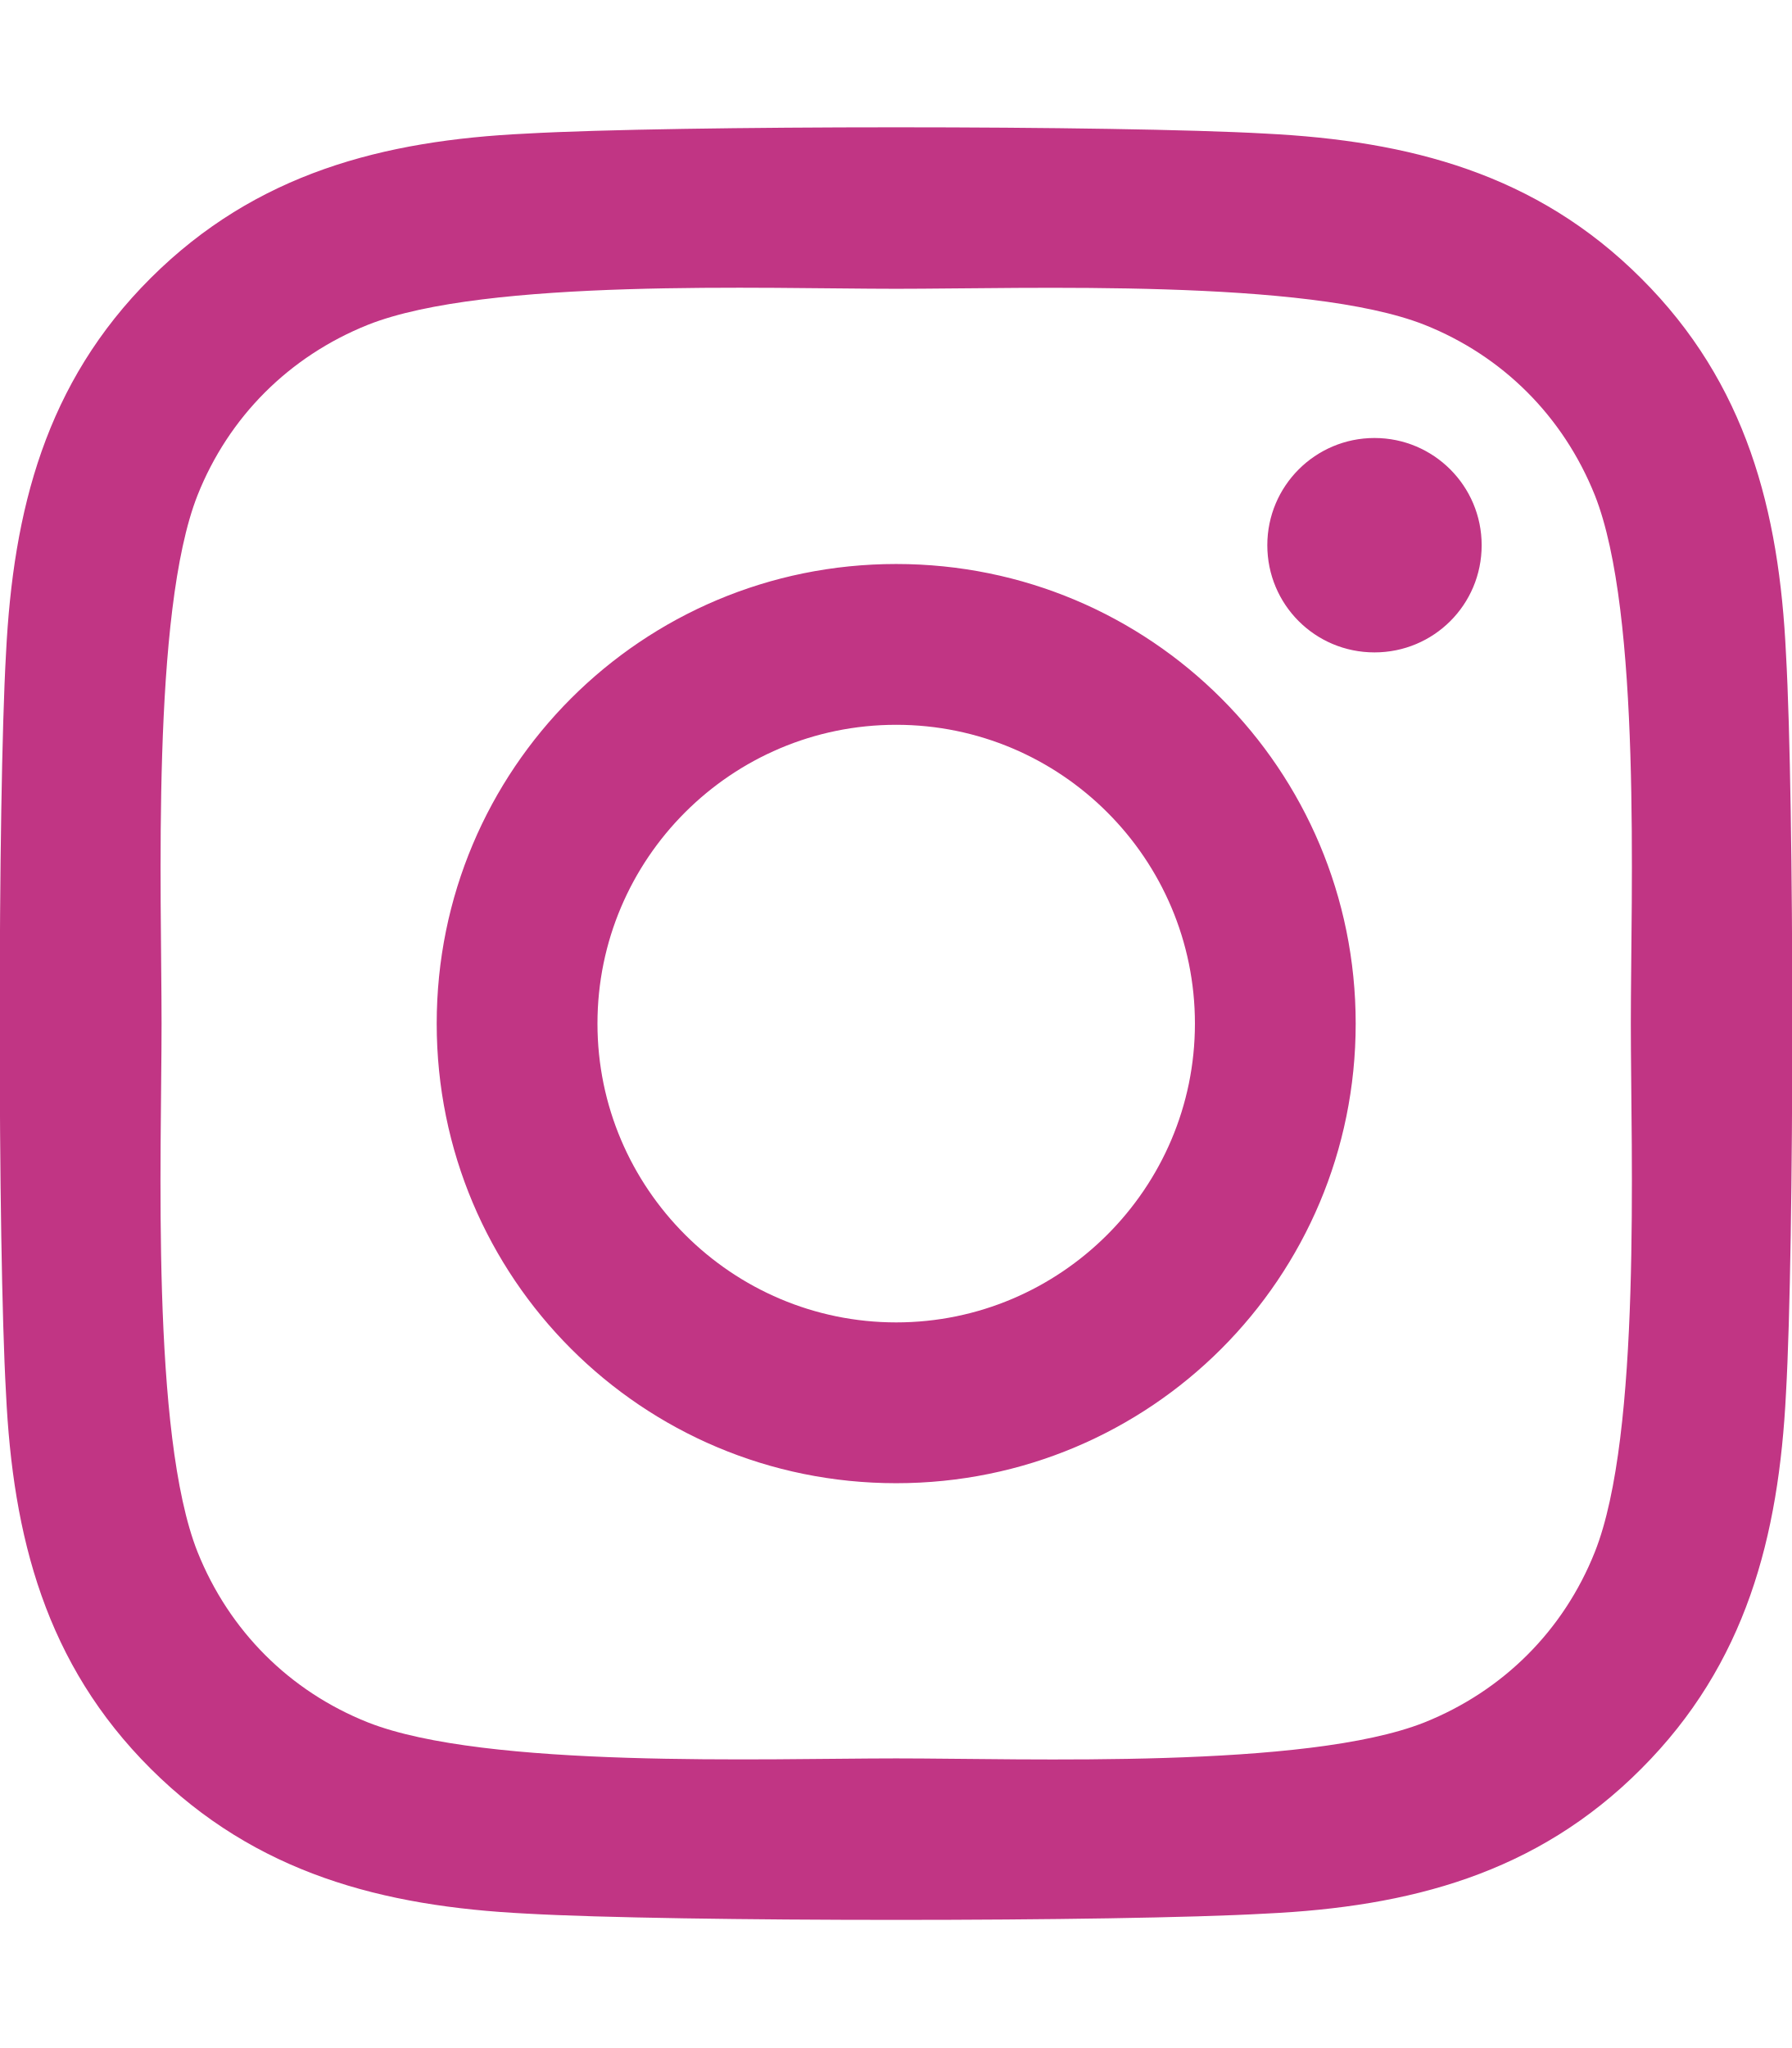
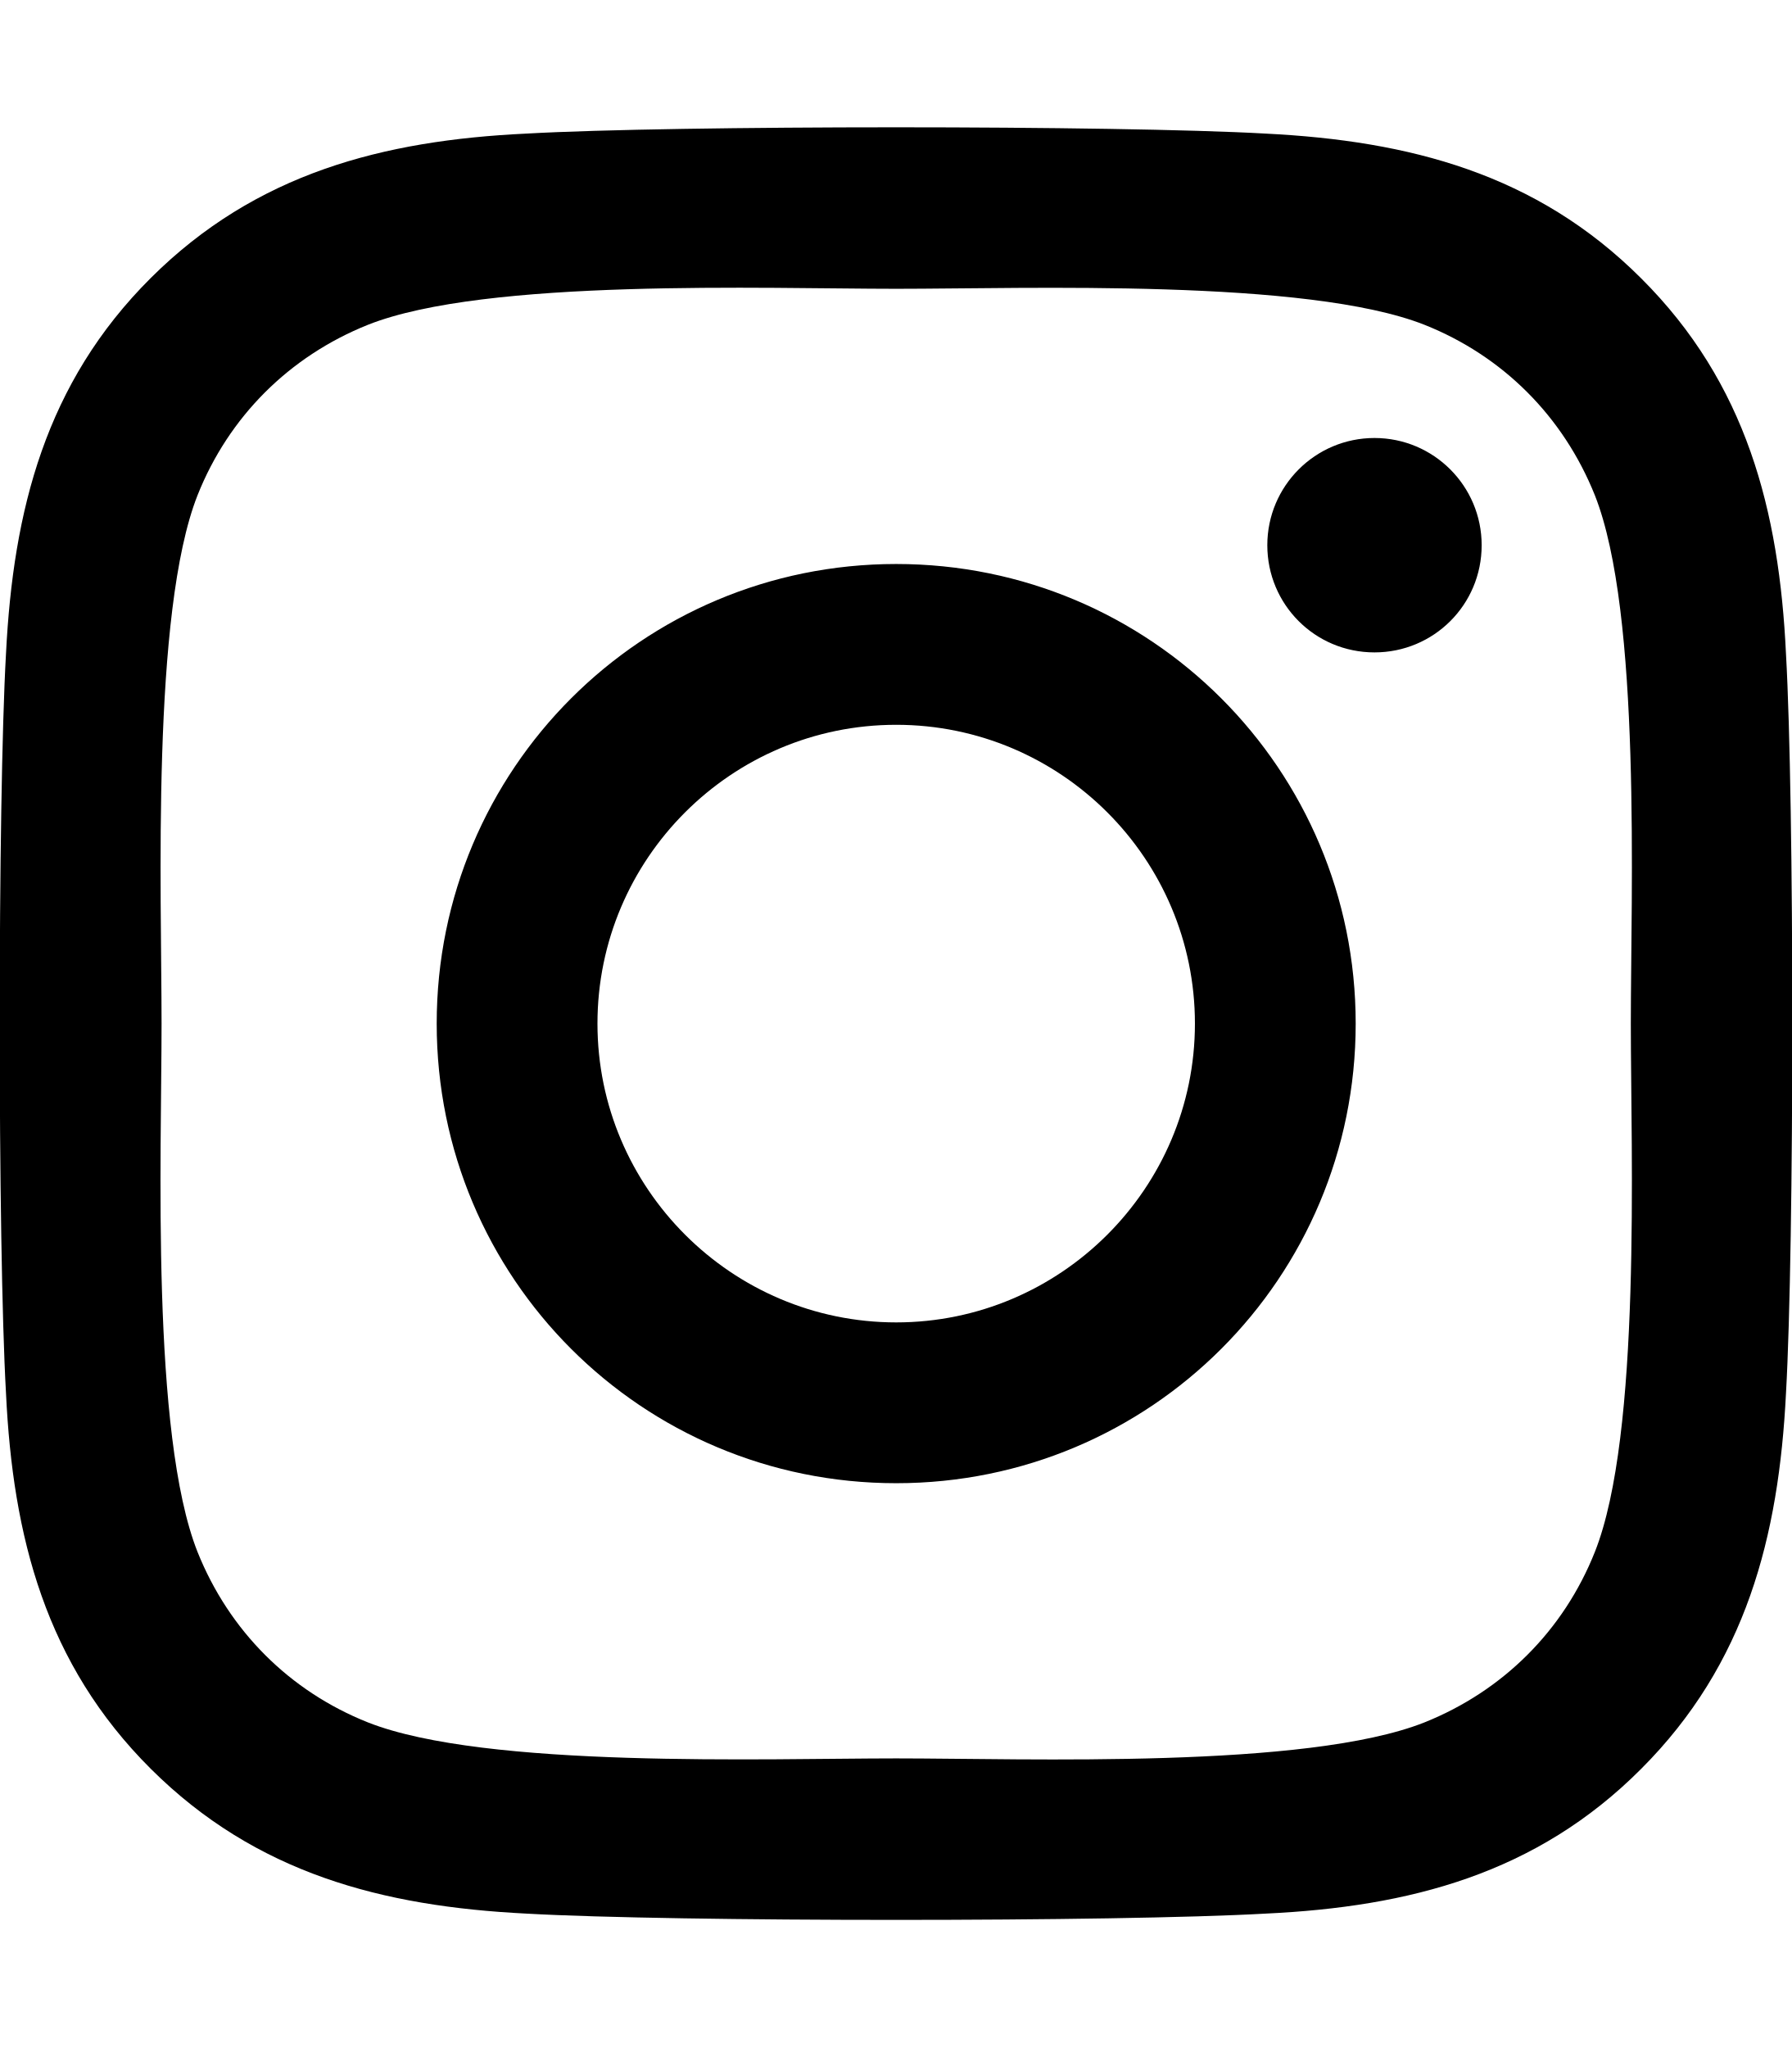
- <svg xmlns="http://www.w3.org/2000/svg" fill="#C13584" viewBox="0 0 448 512">
+ <svg xmlns="http://www.w3.org/2000/svg" fill="#000" viewBox="0 0 448 512">
  <path d="M224.1 141c-63.6 0-114.9 51.3-114.9 114.9s51.3 114.9 114.9 114.9S339 319.5 339 255.9 287.7 141 224.1 141zm0 189.6c-41.1 0-74.7-33.5-74.7-74.7s33.5-74.7 74.7-74.7 74.7 33.5 74.7 74.7-33.6 74.7-74.7 74.7zm146.4-194.3c0 14.9-12 26.8-26.8 26.8-14.9 0-26.8-12-26.8-26.8s12-26.8 26.8-26.8 26.8 12 26.8 26.8zm76.1 27.2c-1.7-35.9-9.9-67.7-36.2-93.9-26.2-26.2-58-34.4-93.9-36.2-37-2.1-147.9-2.1-184.9 0-35.8 1.7-67.6 9.9-93.9 36.1s-34.4 58-36.2 93.9c-2.1 37-2.1 147.9 0 184.9 1.7 35.9 9.9 67.7 36.2 93.9s58 34.4 93.9 36.2c37 2.1 147.9 2.1 184.9 0 35.9-1.7 67.7-9.9 93.9-36.2 26.2-26.2 34.4-58 36.2-93.9 2.1-37 2.1-147.8 0-184.8zM398.8 388c-7.8 19.6-22.9 34.7-42.6 42.6-29.5 11.7-99.5 9-132.1 9s-102.7 2.6-132.1-9c-19.6-7.8-34.7-22.9-42.6-42.6-11.7-29.5-9-99.5-9-132.1s-2.6-102.7 9-132.1c7.8-19.6 22.9-34.7 42.6-42.6 29.5-11.7 99.5-9 132.1-9s102.7-2.6 132.1 9c19.6 7.8 34.7 22.9 42.6 42.6 11.7 29.5 9 99.5 9 132.1s2.7 102.7-9 132.1z" />
</svg>
